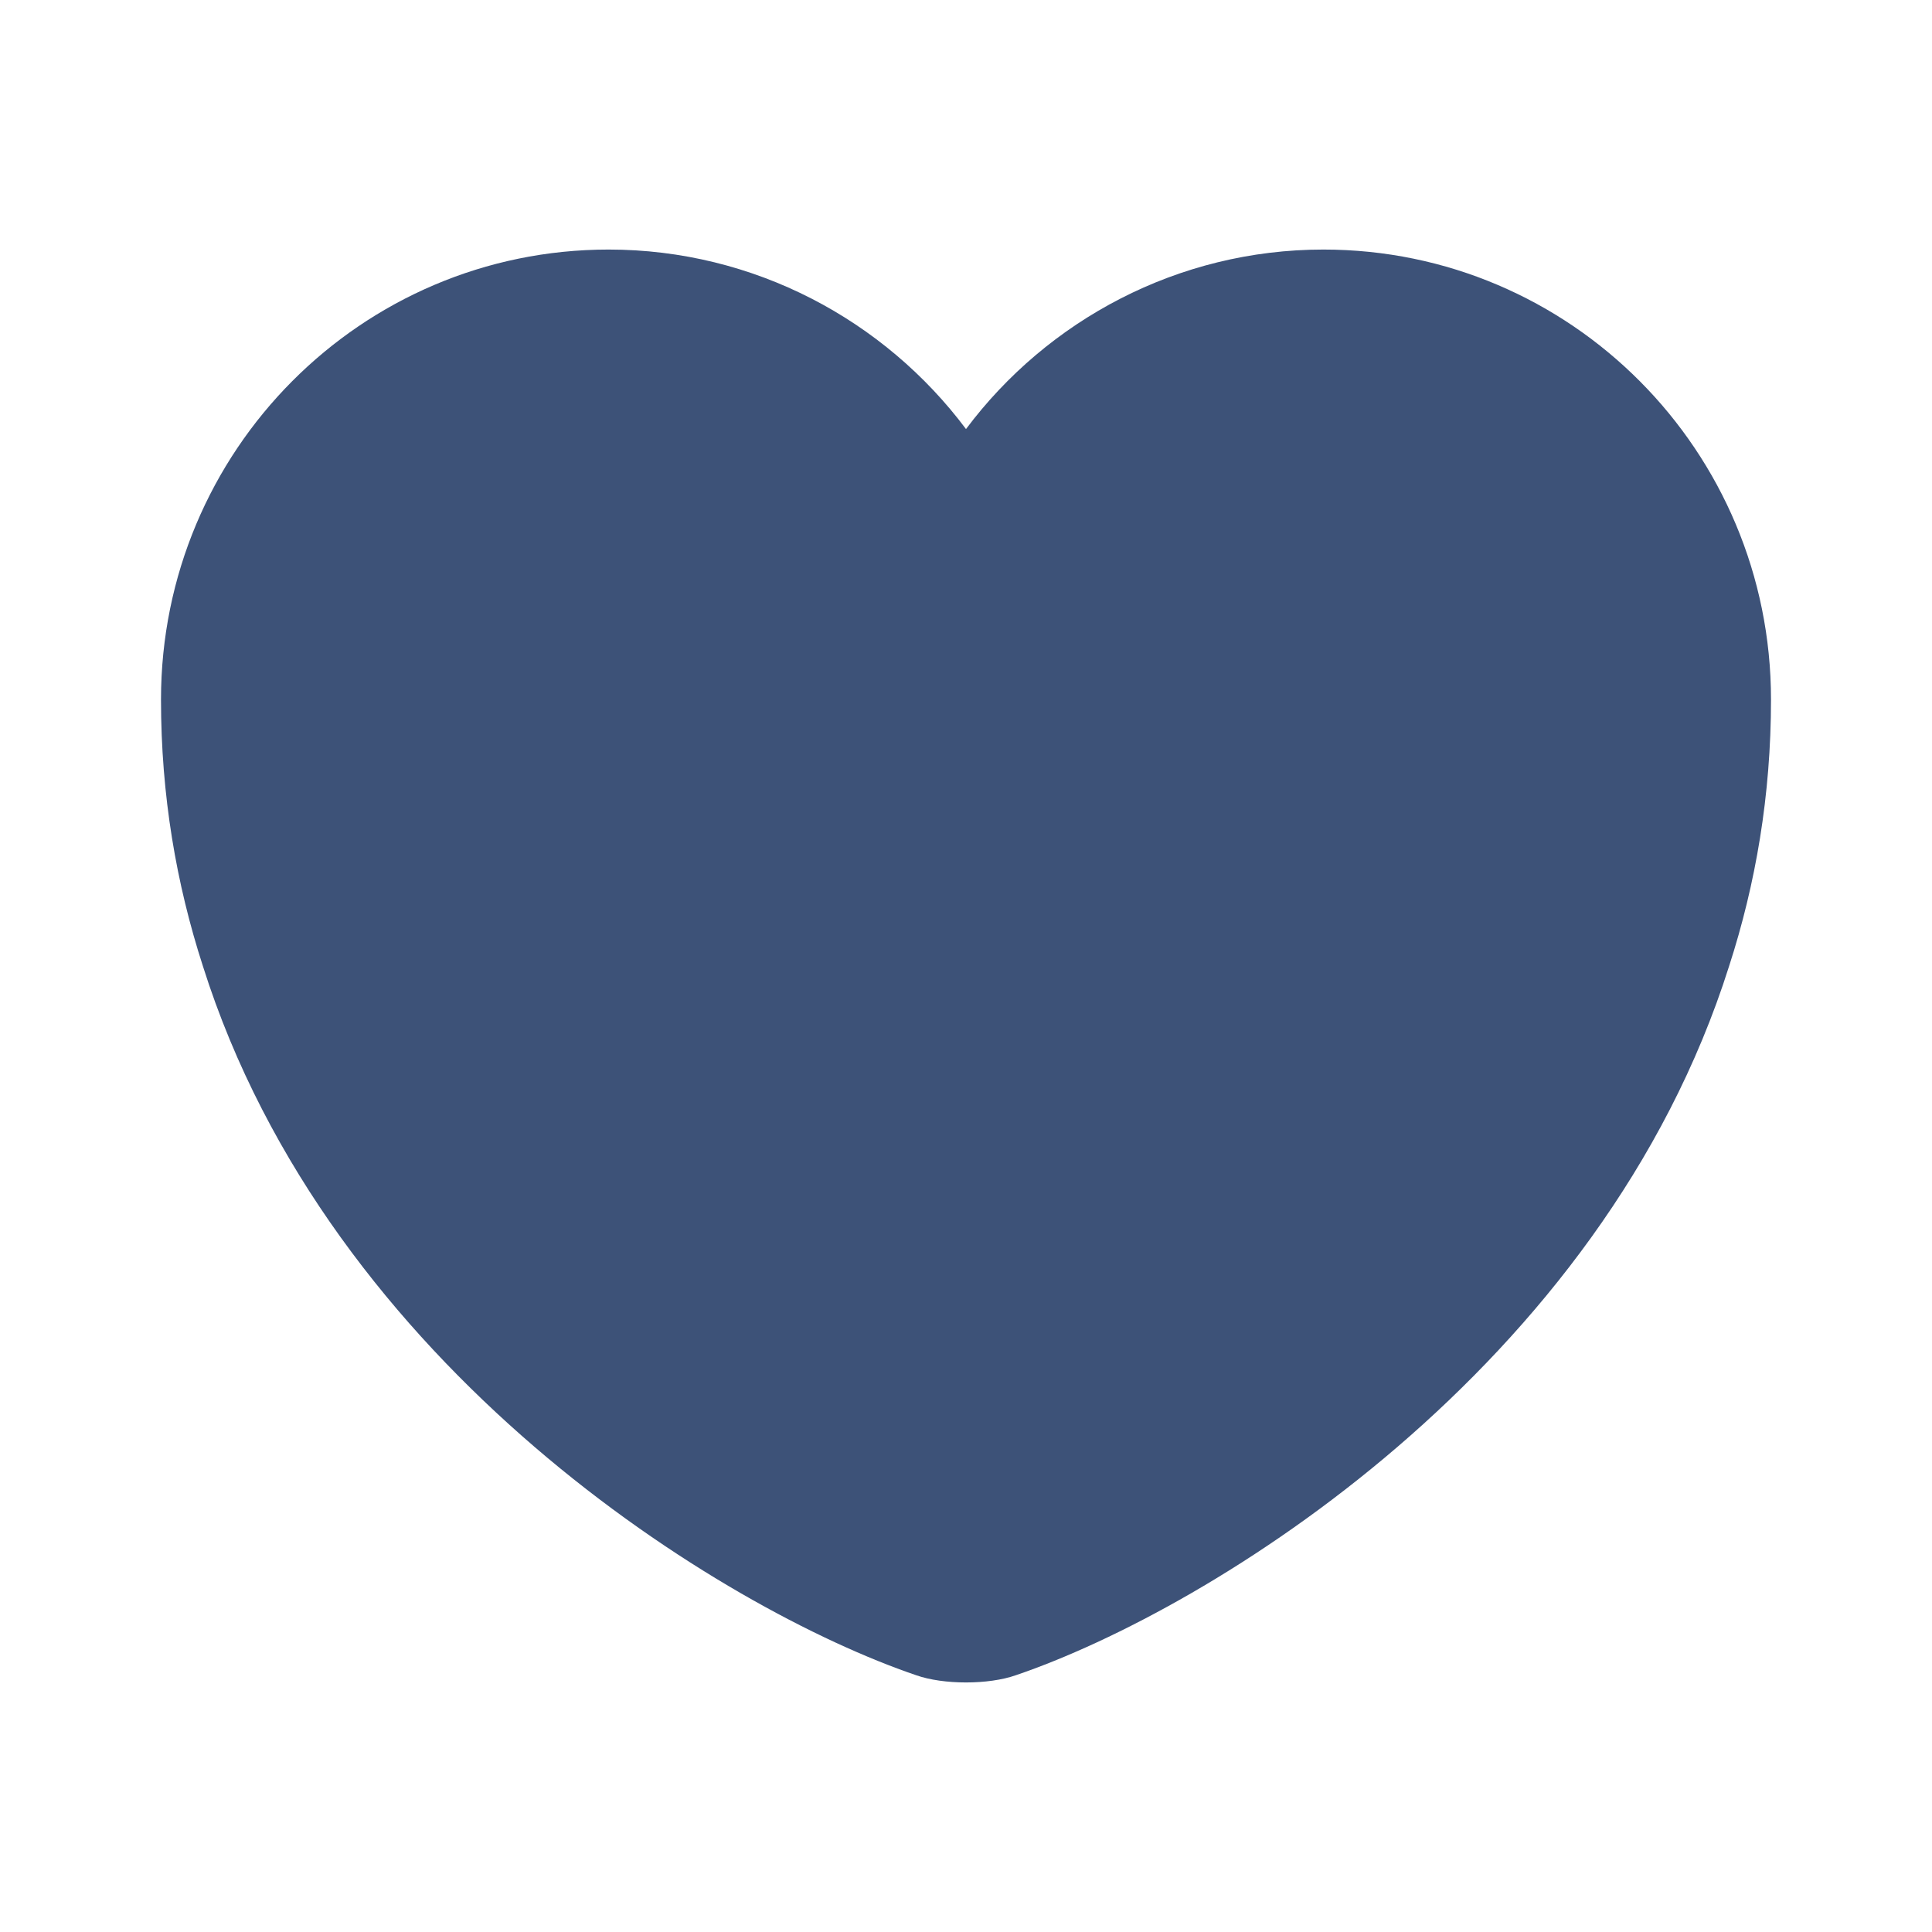
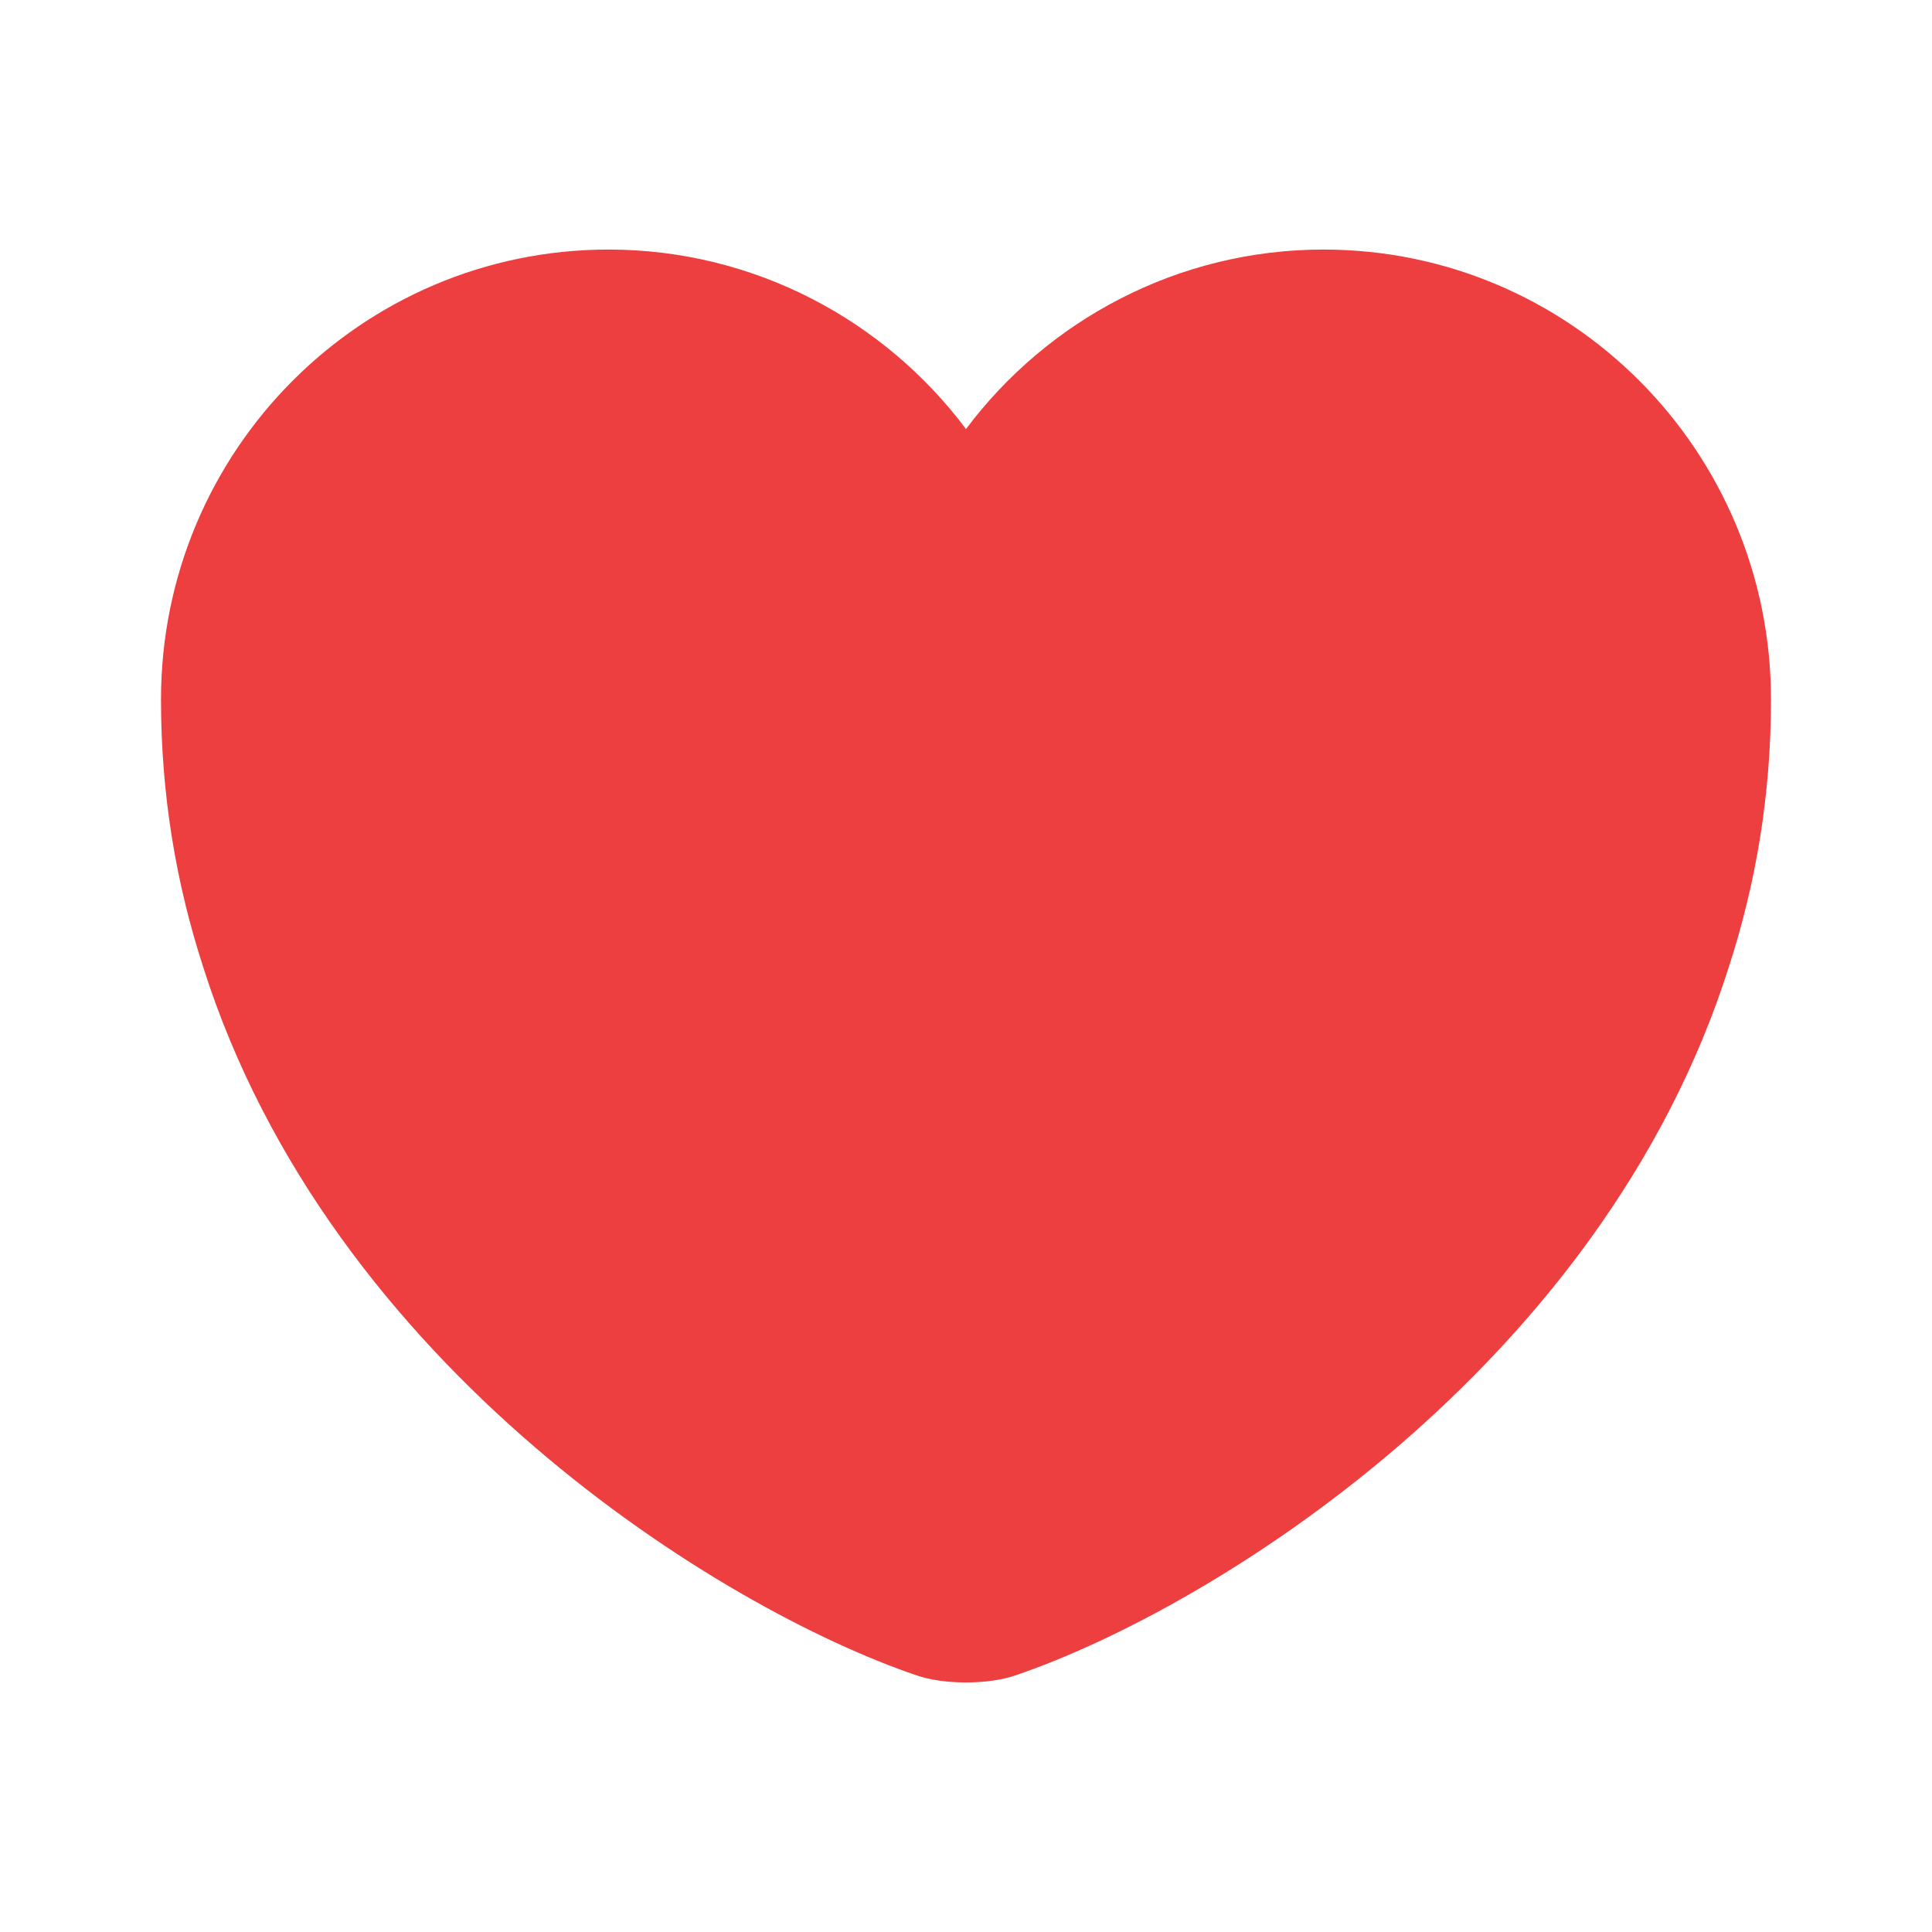
<svg xmlns="http://www.w3.org/2000/svg" width="24" height="24" viewBox="0 0 24 24" fill="none">
-   <path d="M16.44 3.1C14.63 3.1 13.01 3.98 12 5.33C10.99 3.98 9.37 3.1 7.56 3.1C4.49 3.1 2 5.6 2 8.69C2 9.88 2.19 10.98 2.52 12C4.1 17 8.97 19.99 11.38 20.81C11.72 20.93 12.28 20.93 12.62 20.81C15.03 19.99 19.9 17 21.48 12C21.81 10.98 22 9.88 22 8.69C22 5.6 19.51 3.1 16.44 3.1Z" fill="#3D5278" />
+   <path d="M16.44 3.1C14.63 3.1 13.01 3.98 12 5.33C10.99 3.98 9.37 3.1 7.56 3.1C4.49 3.1 2 5.6 2 8.69C2 9.88 2.19 10.98 2.52 12C4.1 17 8.97 19.99 11.38 20.81C11.72 20.93 12.28 20.93 12.62 20.81C15.03 19.99 19.9 17 21.48 12C21.81 10.98 22 9.88 22 8.69C22 5.6 19.51 3.1 16.44 3.1Z" fill="#ED3F3F" />
</svg>
